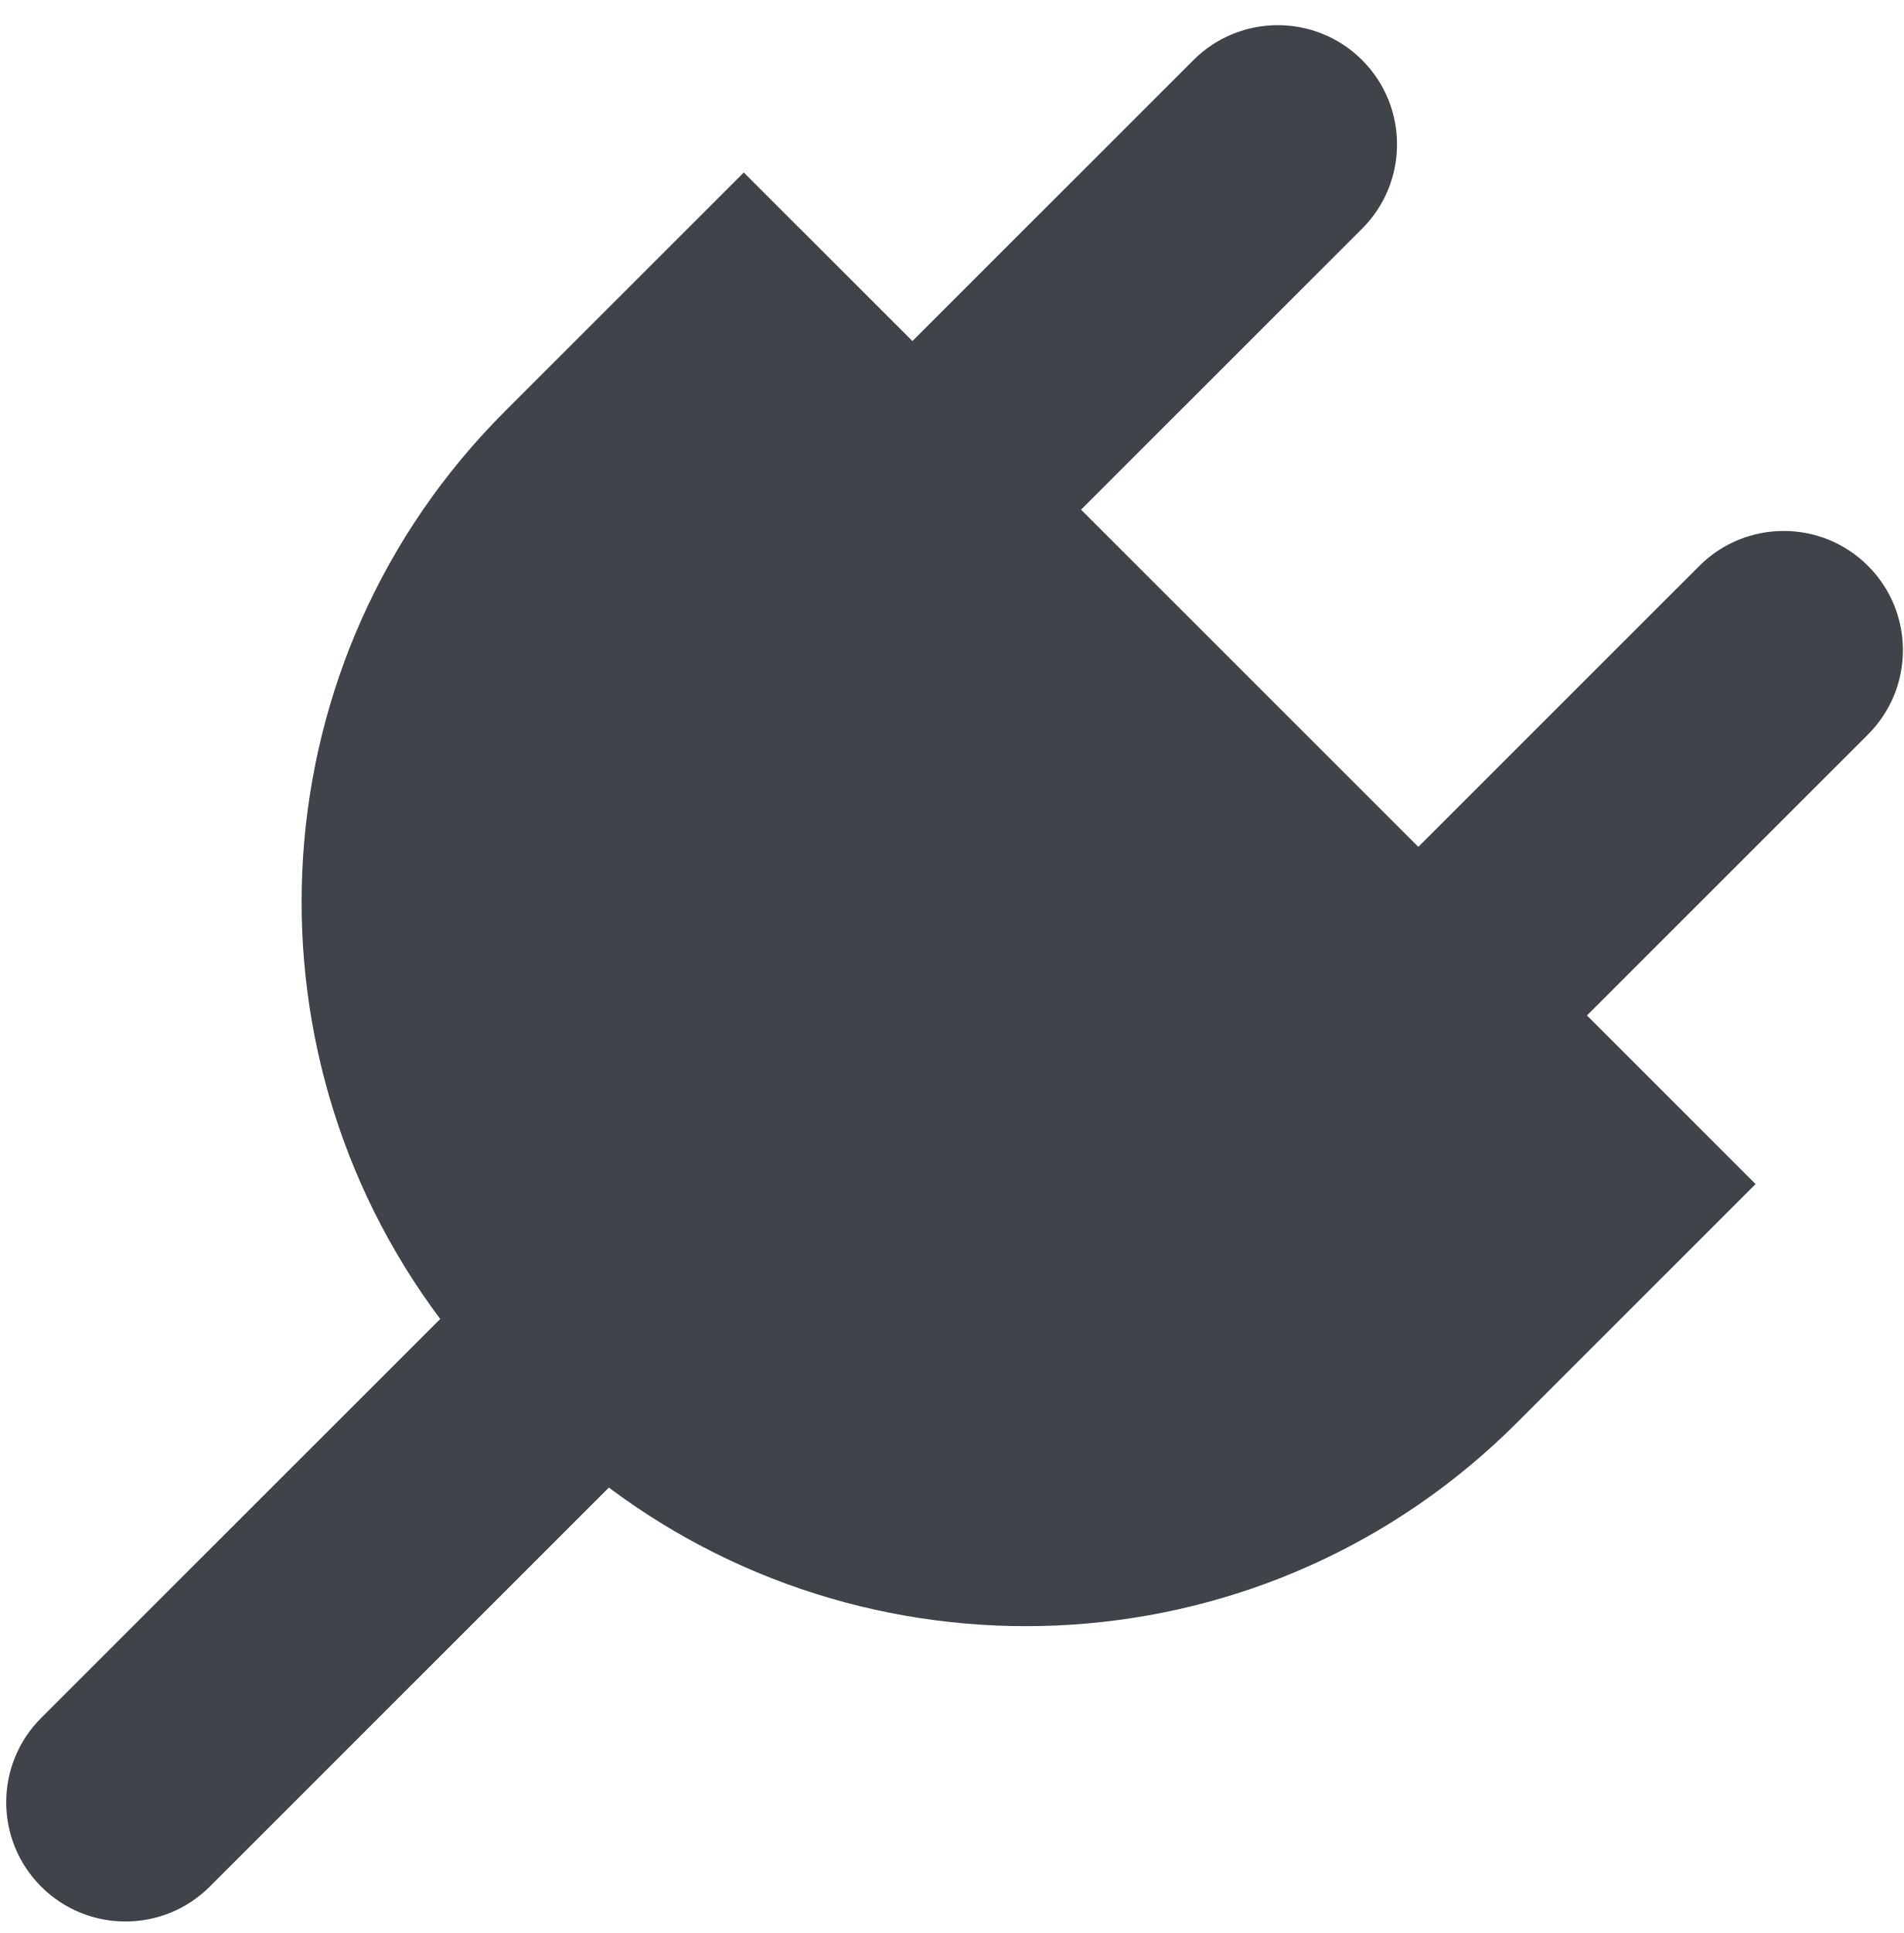
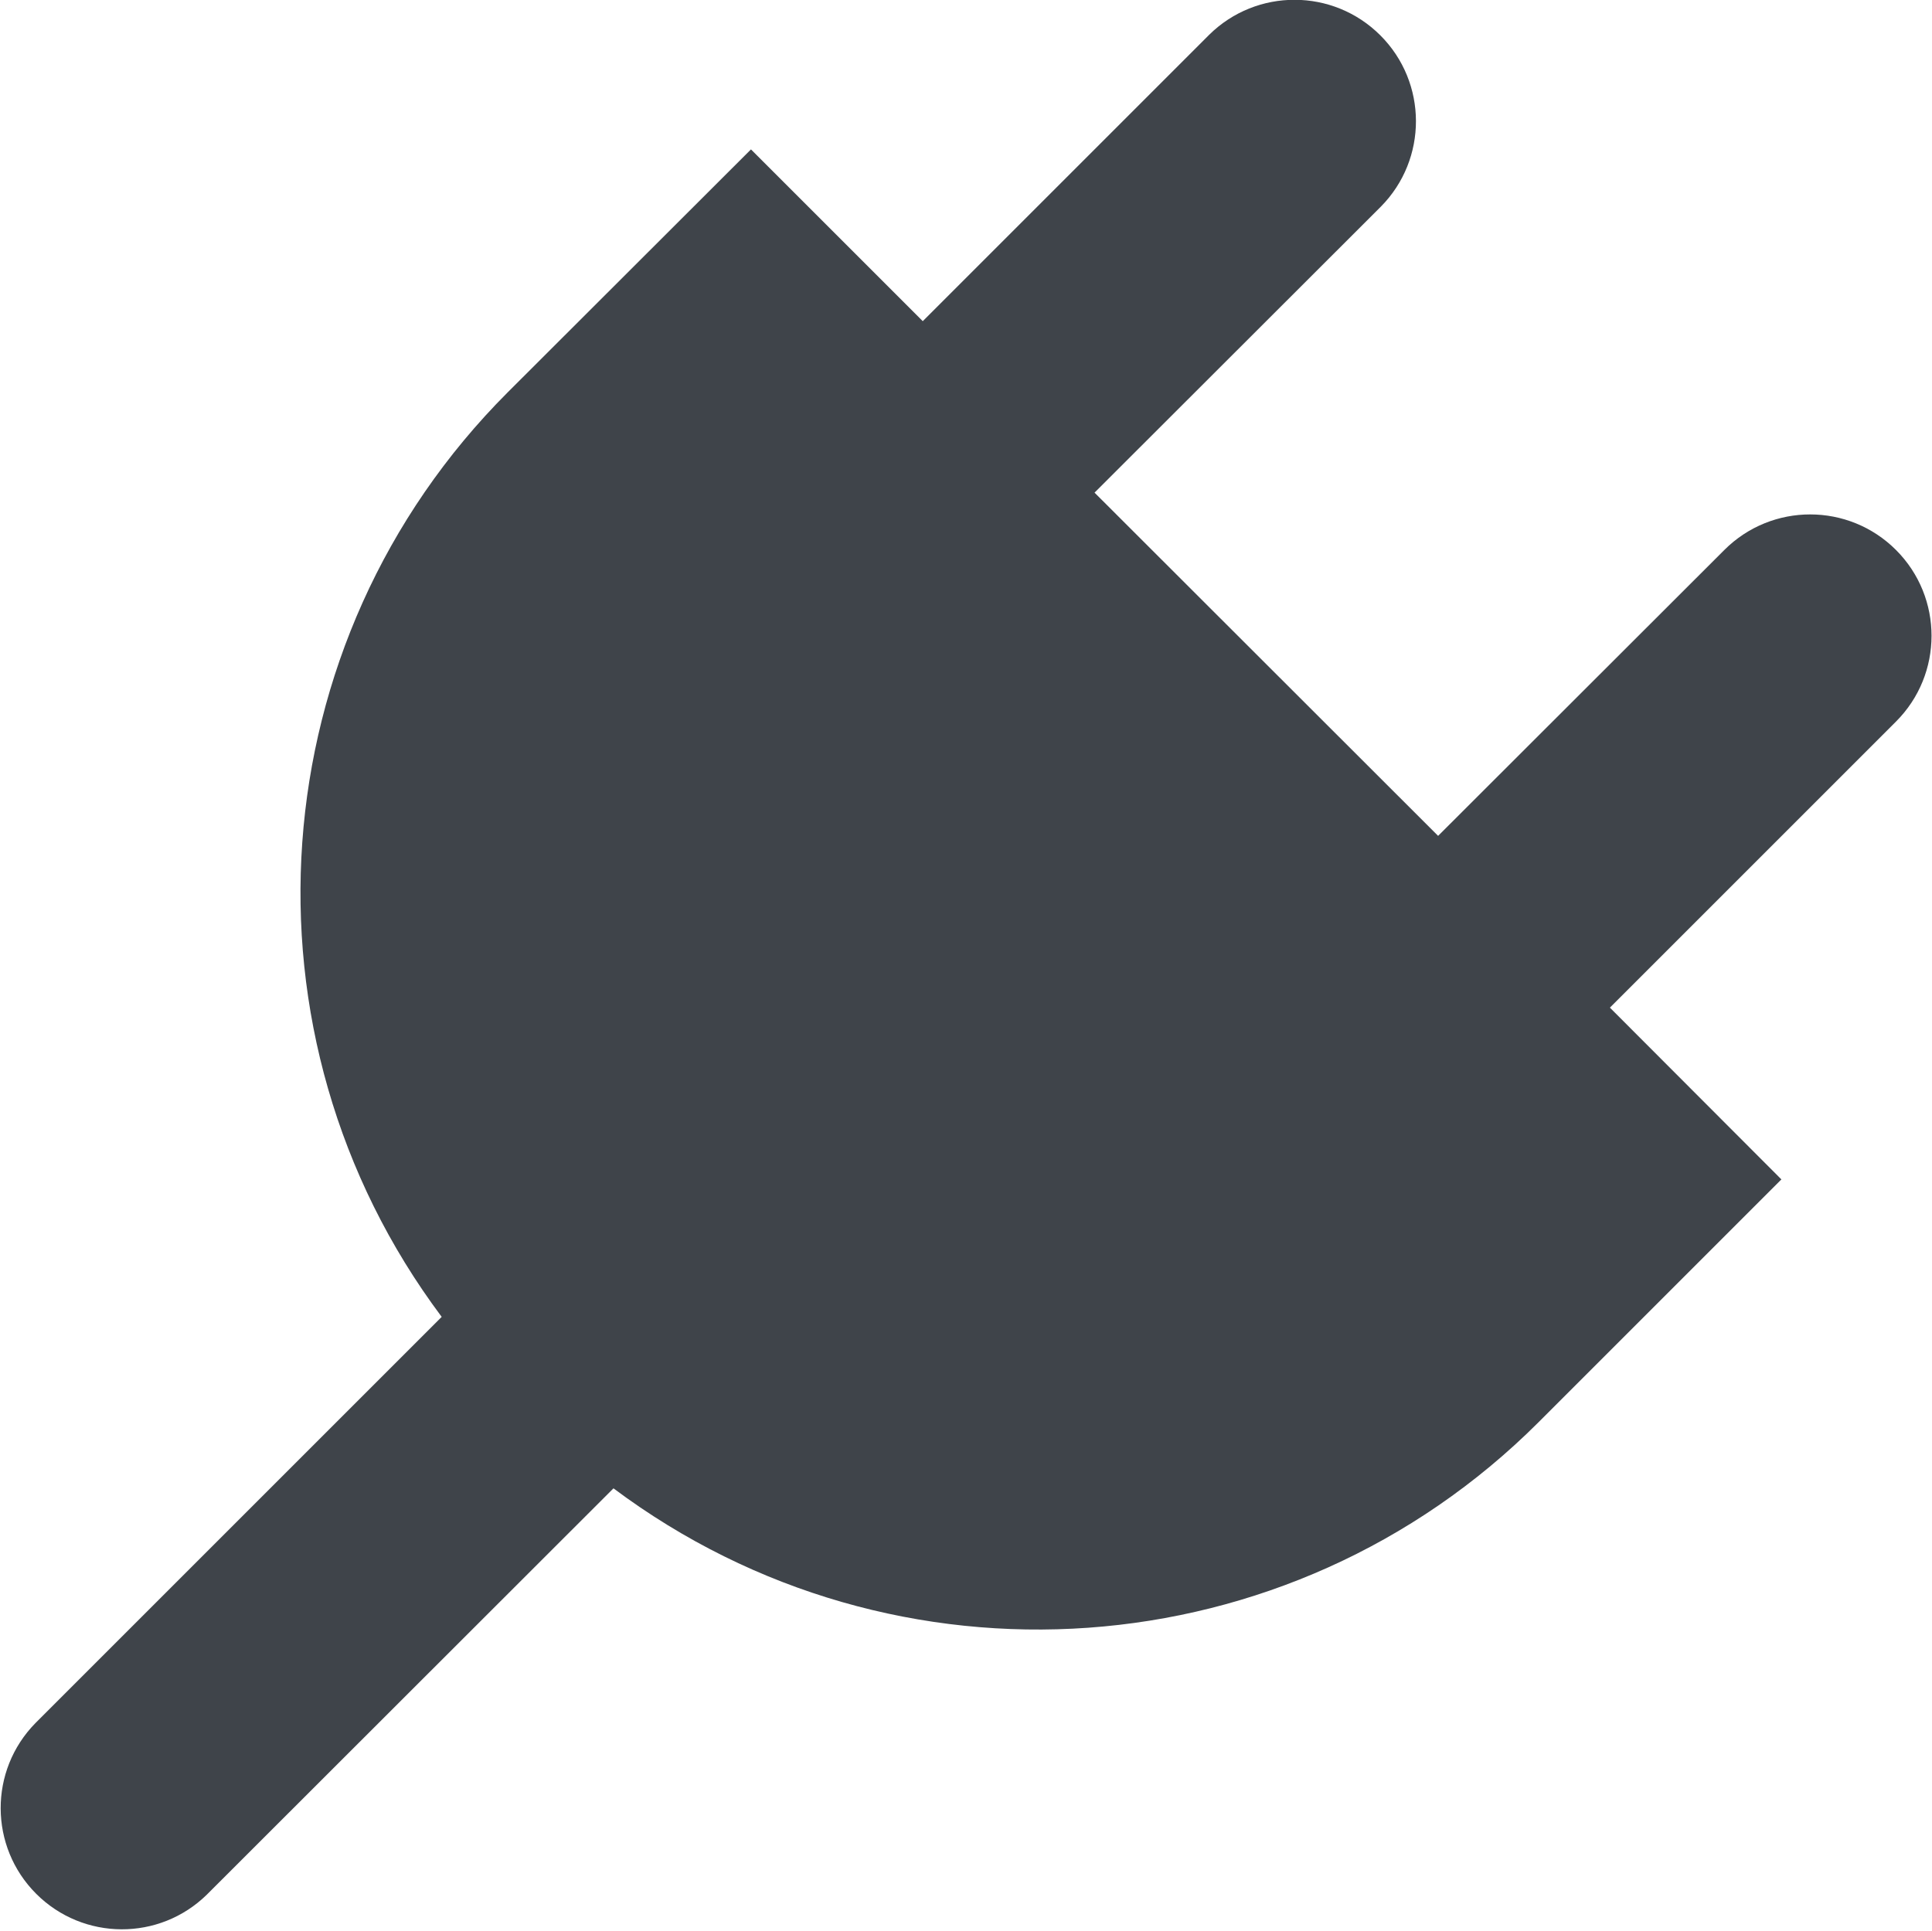
- <svg xmlns="http://www.w3.org/2000/svg" width="65" height="66" viewBox="0 0 65 66">
-   <g>
-     <g>
-       <path fill="#3f444a" d="M51.796 48.585c-8.46 8.455-21.7 9.174-31.003 2.207L7.164 64.415a4.073 4.073 0 0 1-5.759 0 4.07 4.07 0 0 1 0-5.757l13.629-13.623c-6.97-9.3-6.251-22.535 2.208-30.99l8.159-8.156 5.759 5.756 9.598-9.594a4.074 4.074 0 0 1 5.759 0 4.07 4.07 0 0 1 0 5.757l-9.598 9.594 11.518 11.513 9.598-9.594a4.074 4.074 0 0 1 5.759 0 4.07 4.07 0 0 1 0 5.757l-9.598 9.594 5.759 5.756z" />
-     </g>
-   </g>
+ <svg xmlns="http://www.w3.org/2000/svg" width="64.78" height="64.75" viewBox="0 0 64.78 64.75">
+   <defs>
+     <style>
+       .cls-1 {
+         fill: #3f444a;
+         fill-rule: evenodd;
+       }
+     </style>
+   </defs>
+   <path id="PLUG" class="cls-1" d="M1206.8,1818.58a23.747,23.747,0,0,1-31.01,2.21l-13.63,13.62a4.066,4.066,0,0,1-5.75-5.75l13.62-13.62a23.734,23.734,0,0,1,2.21-31l8.16-8.15,5.76,5.76,9.6-9.6a4.073,4.073,0,0,1,5.76,5.76l-9.6,9.59,11.52,11.51,9.6-9.59a4.069,4.069,0,1,1,5.75,5.76l-9.59,9.59,5.75,5.76Z" transform="translate(-1155.22 -1770.88)" />
</svg>
